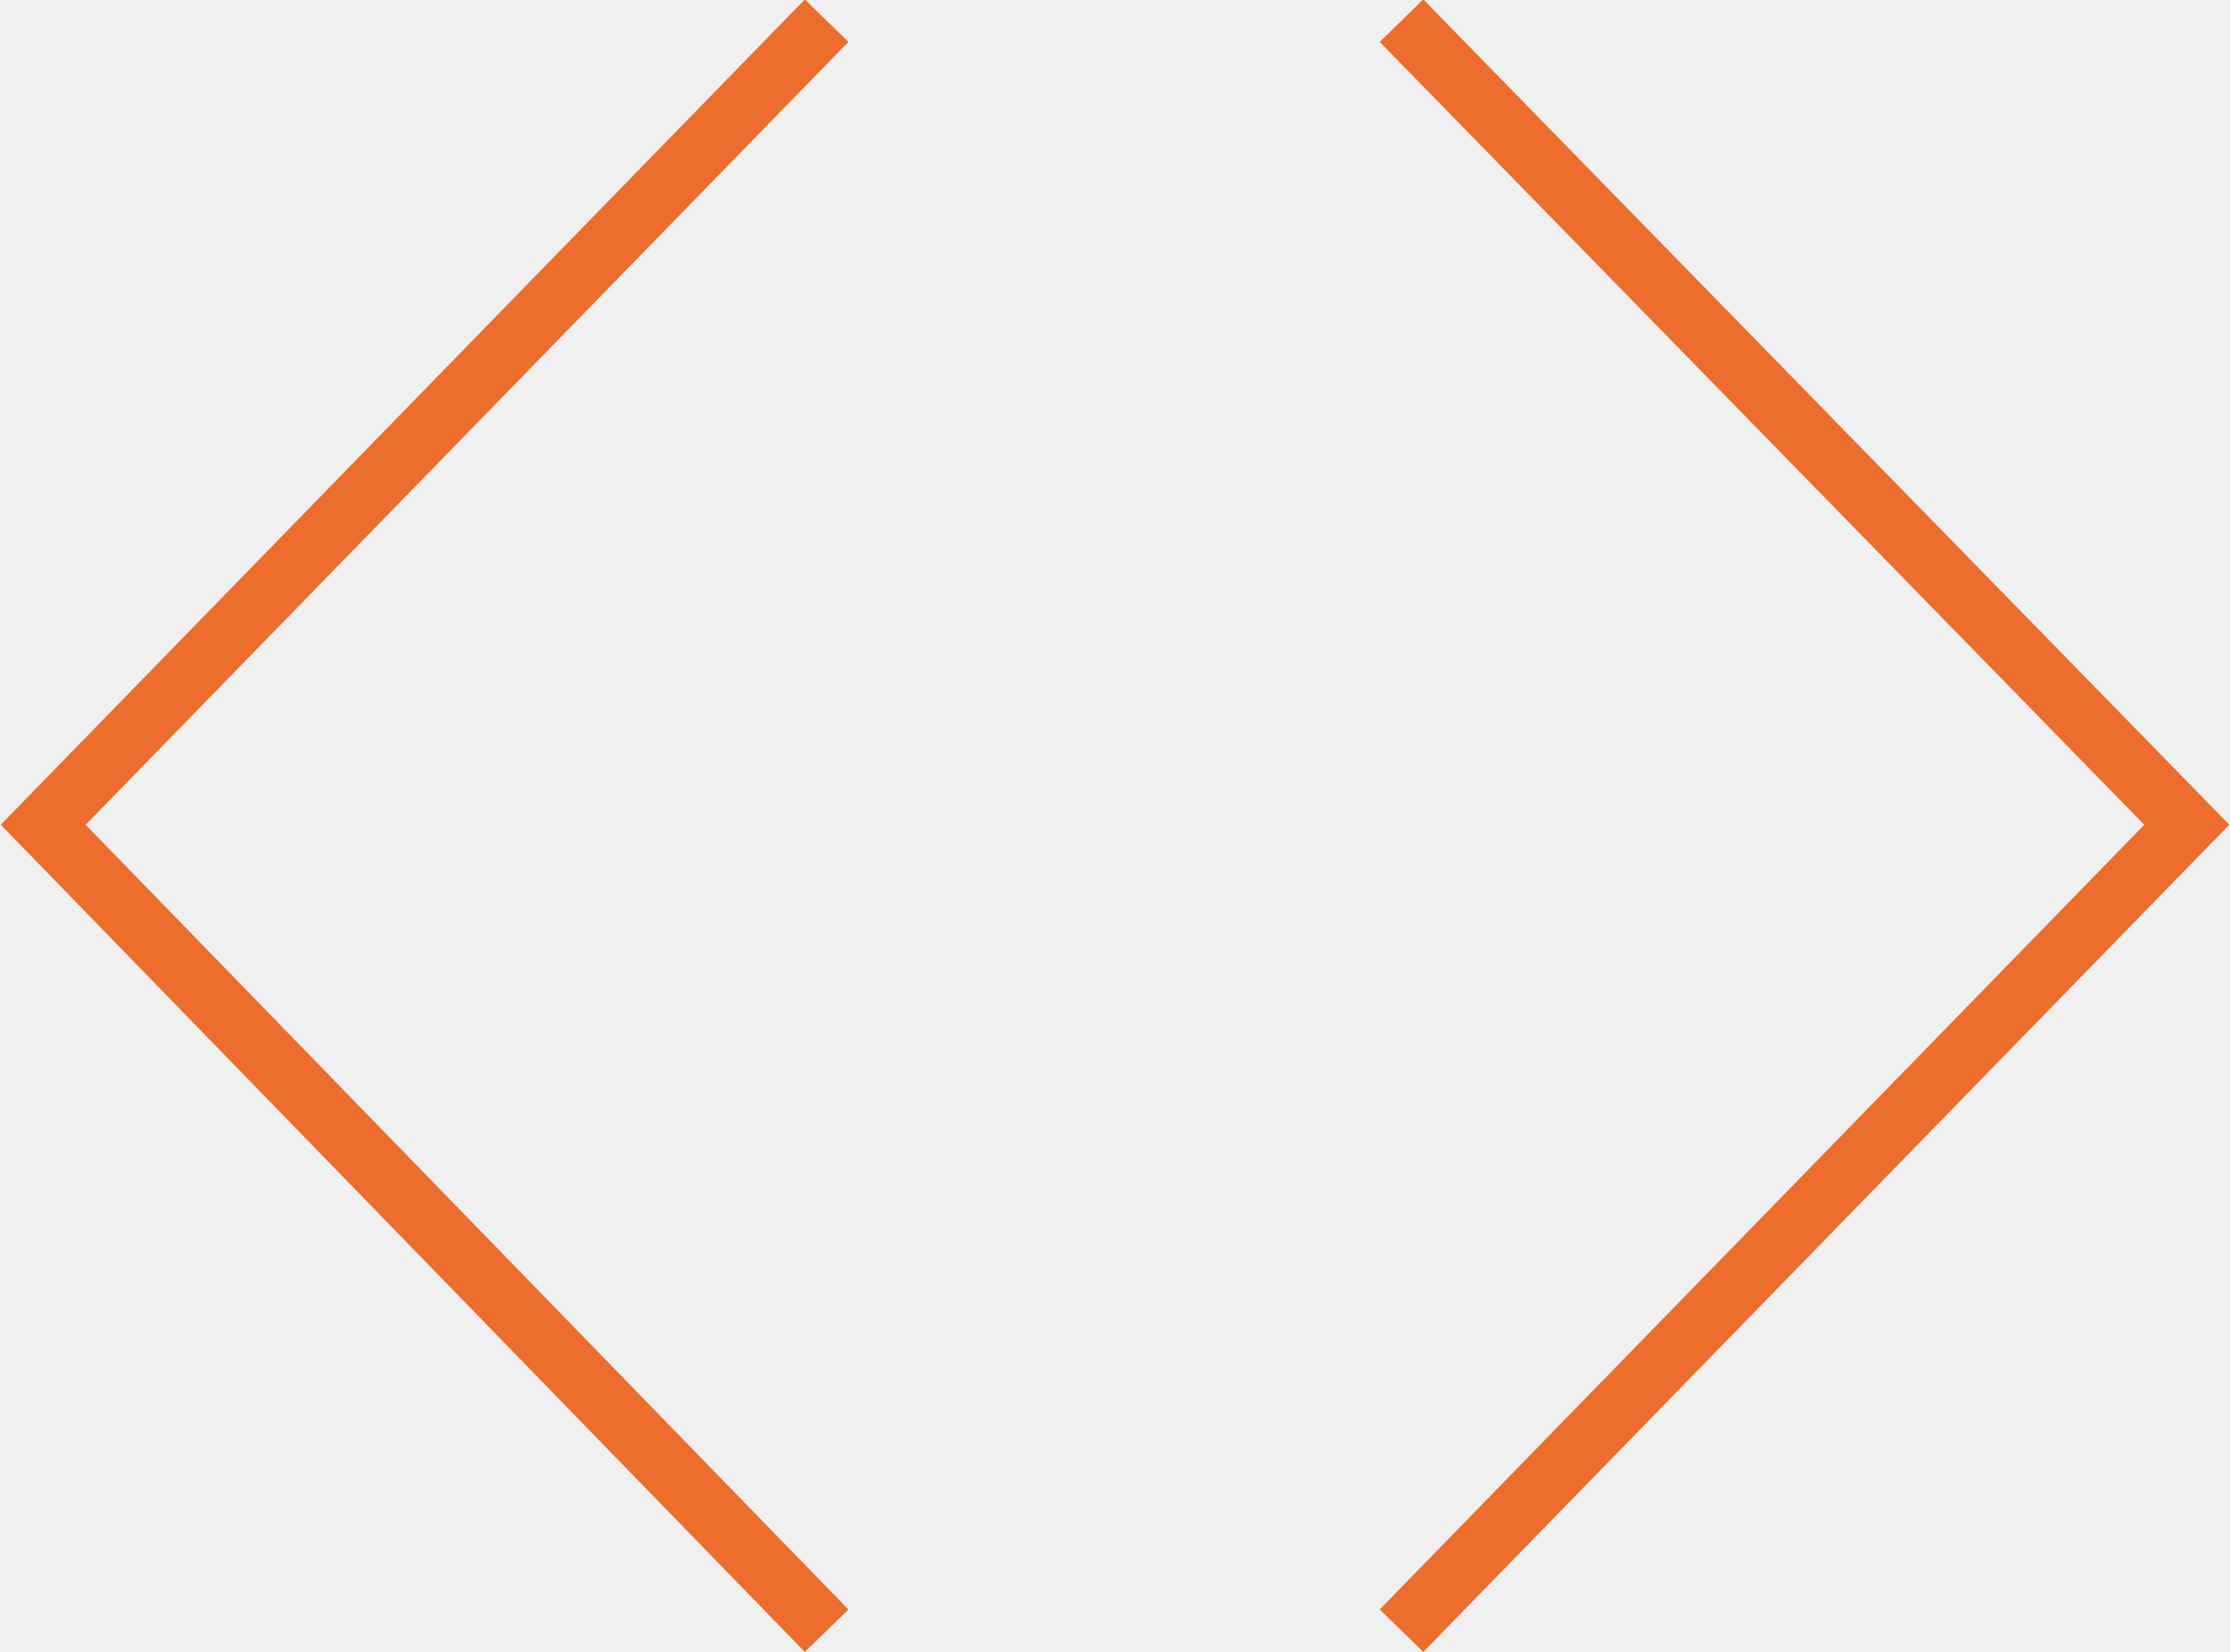
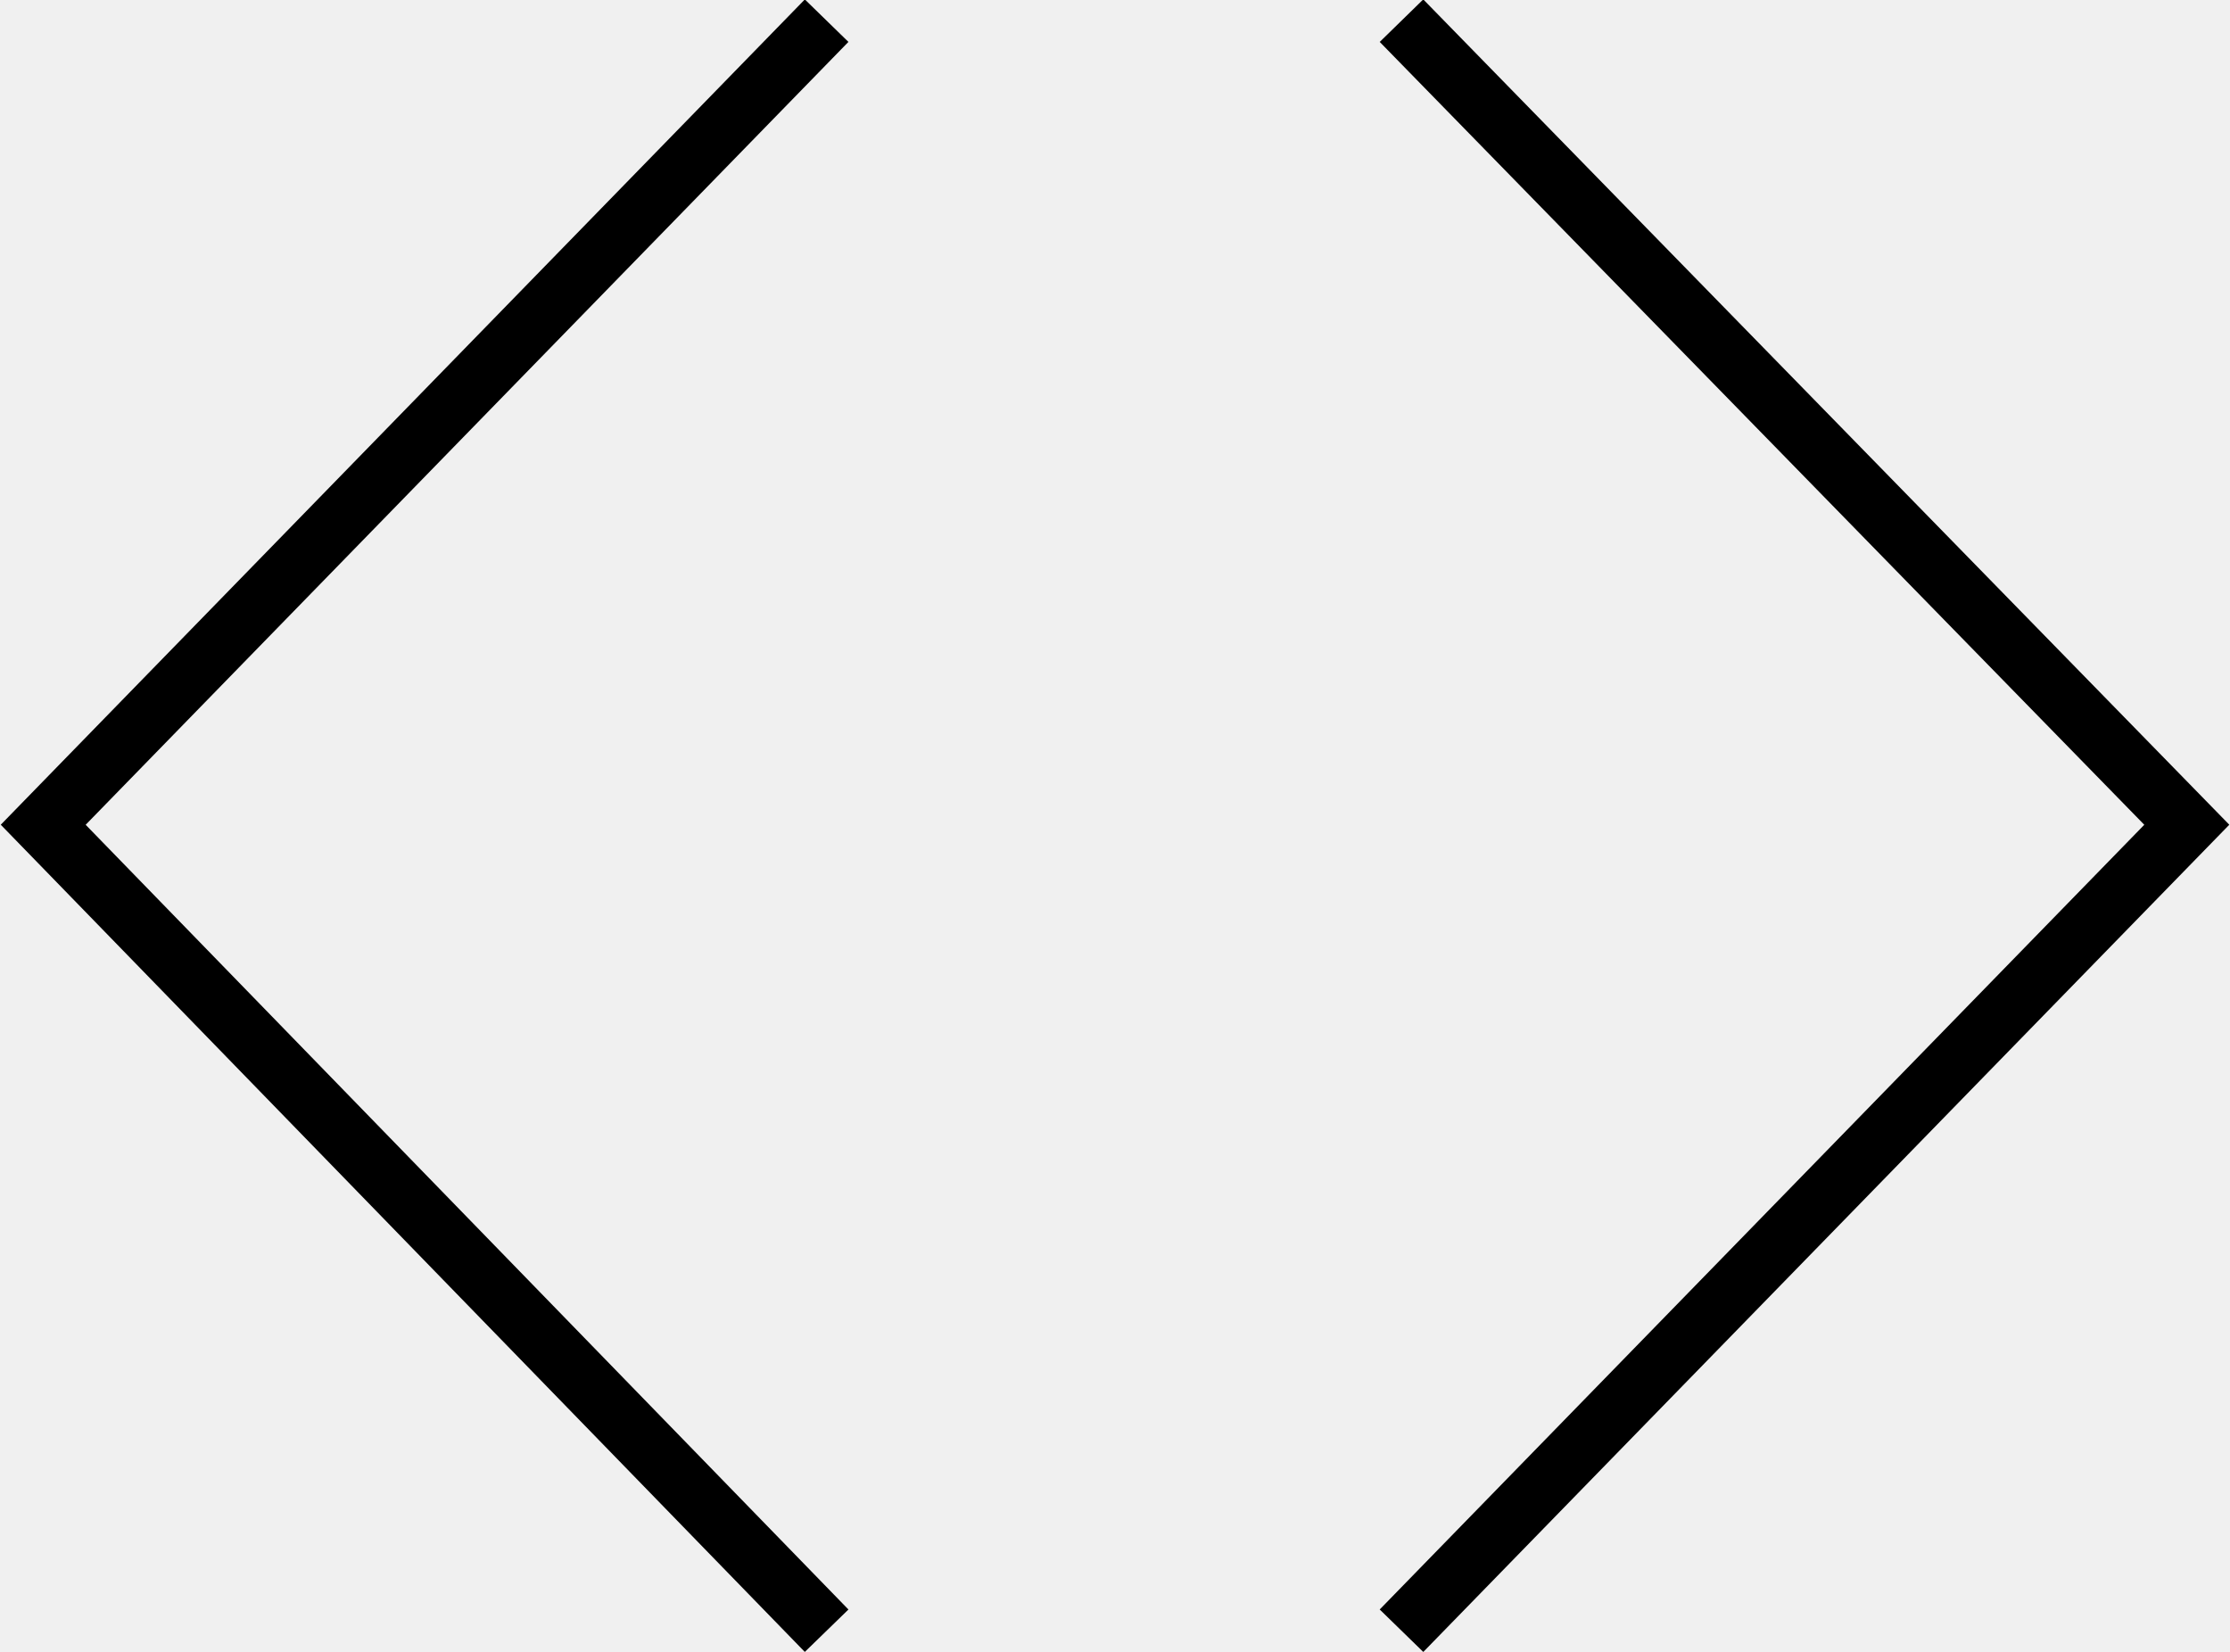
<svg xmlns="http://www.w3.org/2000/svg" version="1.1" id="Ebene_1" x="0px" y="0px" viewBox="0 0 118.7 87.9" style="enable-background:new 0 0 118.7 87.9;" xml:space="preserve">
  <style type="text/css">
	.st0{display:none;fill:#FFFFFF;}
- 	.st1{fill:none;stroke:#ED6D2D;stroke-width:3.239;}
+ 	.st1{fill:none;stroke:#000000;stroke-width:3.239;}
</style>
  <g>
    <path class="st0" d="M59.3,129c47,0,85-38.1,85-85s-38.1-85-85-85s-85,38.1-85,85S12.4,129,59.3,129" />
  </g>
  <polyline class="st1" points="74.6,86.8 116.4,43.9 74.6,1.1 " />
  <polyline class="st1" points="44,86.8 2.3,43.9 44,1.1 " />
</svg>
